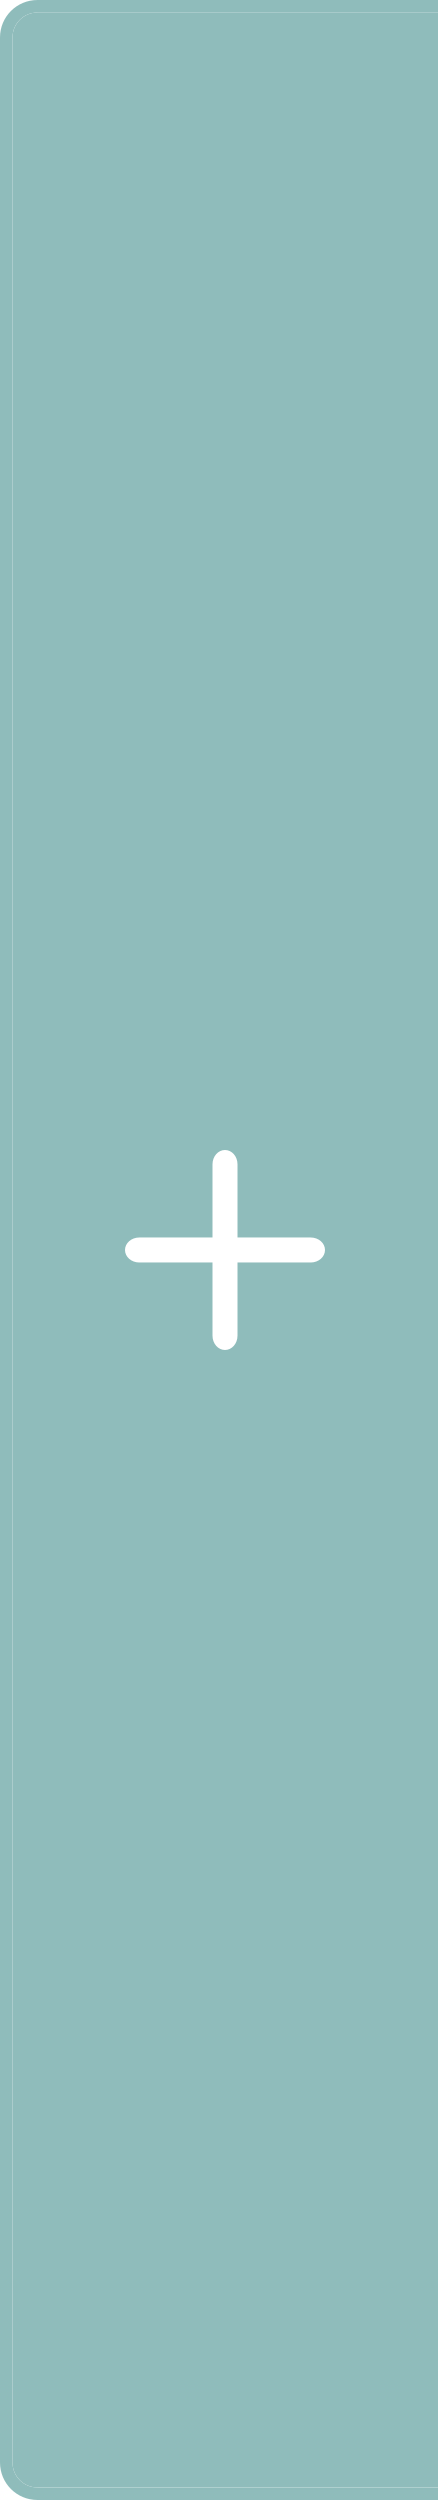
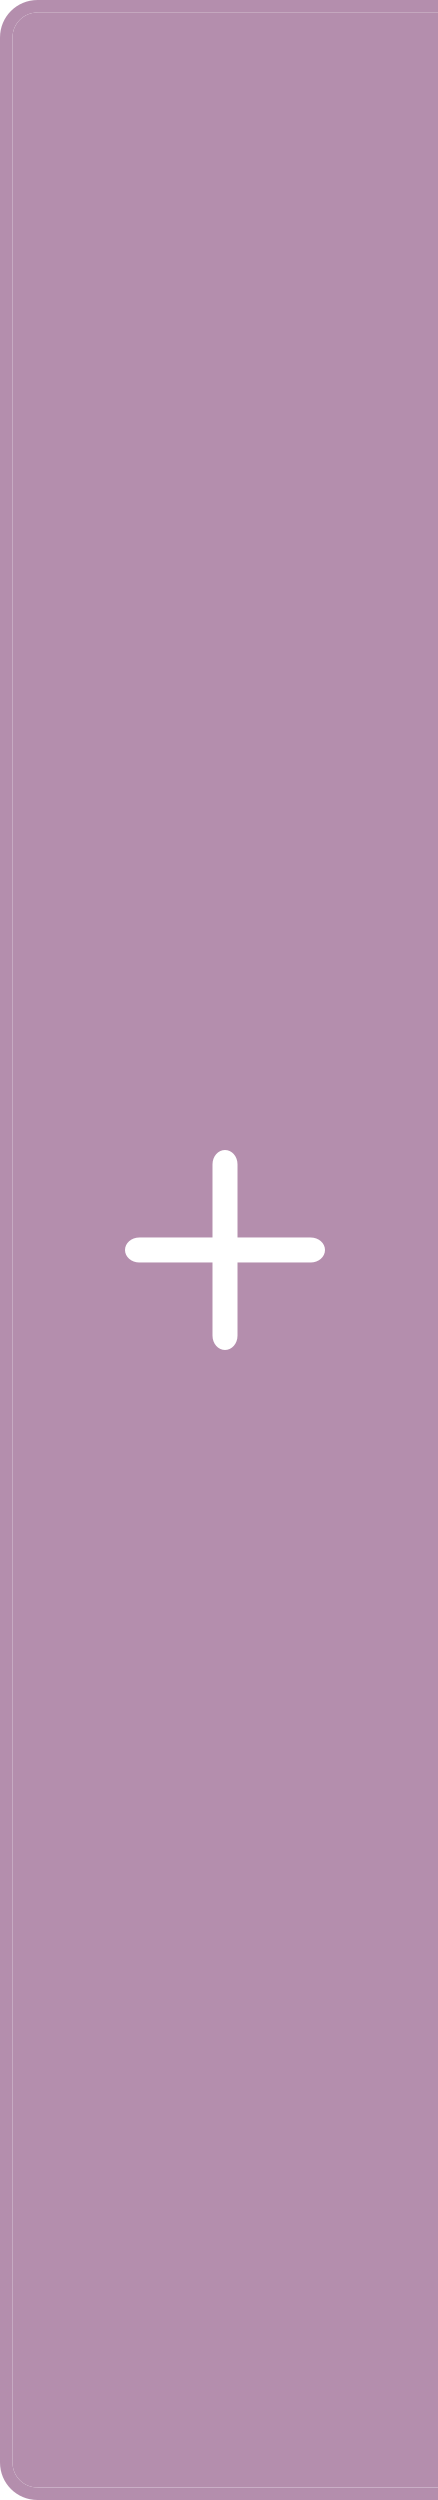
<svg xmlns="http://www.w3.org/2000/svg" xmlns:ns1="http://www.openswatchbook.org/uri/2009/osb" xmlns:xlink="http://www.w3.org/1999/xlink" version="1.1" id="svg2" height="200" width="35">
  <defs id="defs4">
    <linearGradient ns1:paint="solid" id="selected_fg_color">
      <stop id="stop4147" offset="0" style="stop-color:#ffffff;stop-opacity:1;" />
    </linearGradient>
    <linearGradient ns1:paint="solid" id="selected_bg_color">
      <stop id="stop4144" offset="0" style="stop-color:#5294e2;stop-opacity:1;" />
    </linearGradient>
    <linearGradient gradientUnits="userSpaceOnUse" y2="960.362" x2="18" y1="944.362" x1="18" id="linearGradient4149" xlink:href="#selected_fg_color" />
  </defs>
  <g transform="translate(0,-852.3622)" id="layer1">
-     <path id="rect3810" transform="translate(0,852.3622)" d="M 3,0 C 1.338,0 0,1.338 0,3 v 194 c 0,1.662 1.338,3 3,3 h 33 c 1.662,0 3,-1.338 3,-3 V 3 C 39,1.338 37.662,0 36,0 Z m 0,1 h 33 c 1.108,0 2,0.892 2,2 v 194 c 0,1.108 -0.892,2 -2,2 H 3 c -1.108,0 -2,-0.892 -2,-2 V 3 C 1,1.892 1.892,1 3,1 Z" style="opacity:1;fill:#8fbcbb;fill-opacity:1;stroke:none;stroke-width:0;stroke-linecap:butt;stroke-linejoin:miter;stroke-miterlimit:4;stroke-dasharray:none;stroke-dashoffset:0;stroke-opacity:1" />
+     <path id="rect3810" transform="translate(0,852.3622)" d="M 3,0 C 1.338,0 0,1.338 0,3 v 194 c 0,1.662 1.338,3 3,3 h 33 c 1.662,0 3,-1.338 3,-3 V 3 C 39,1.338 37.662,0 36,0 Z m 0,1 h 33 c 1.108,0 2,0.892 2,2 v 194 c 0,1.108 -0.892,2 -2,2 H 3 c -1.108,0 -2,-0.892 -2,-2 V 3 C 1,1.892 1.892,1 3,1 Z" style="opacity:1;fill:#b48ead;fill-opacity:1;stroke:none;stroke-width:0;stroke-linecap:butt;stroke-linejoin:miter;stroke-miterlimit:4;stroke-dasharray:none;stroke-dashoffset:0;stroke-opacity:1" />
    <g style="opacity:0.5;fill:#000000;fill-opacity:1" id="g3917-7" transform="translate(0,-0.9999969)" />
-     <rect ry="2" y="853.362" x="1" height="198" width="37" id="rect3812" style="opacity:1;fill:#8fbcbb;fill-opacity:1;stroke:#8fbcbb;stroke-width:0;stroke-linecap:butt;stroke-linejoin:miter;stroke-miterlimit:4;stroke-dasharray:none;stroke-dashoffset:0;stroke-opacity:1" rx="2" />
+     <rect ry="2" y="853.362" x="1" height="198" width="37" id="rect3812" style="opacity:1;fill:#b48ead;fill-opacity:1;stroke:#b48ead;stroke-width:0;stroke-linecap:butt;stroke-linejoin:miter;stroke-miterlimit:4;stroke-dasharray:none;stroke-dashoffset:0;stroke-opacity:1" rx="2" />
    <g style="fill:url(#linearGradient4149);fill-opacity:1" id="g3917">
      <rect style="opacity:1;fill:url(#linearGradient4149);fill-opacity:1;stroke:#102b68;stroke-width:0;stroke-linecap:butt;stroke-linejoin:miter;stroke-miterlimit:4;stroke-dasharray:none;stroke-dashoffset:0;stroke-opacity:1" id="rect3897" width="2" height="16" x="17" y="944.362" ry="1.143" />
      <rect style="opacity:1;fill:url(#linearGradient4149);fill-opacity:1;stroke:#102b68;stroke-width:0;stroke-linecap:butt;stroke-linejoin:miter;stroke-miterlimit:4;stroke-dasharray:none;stroke-dashoffset:0;stroke-opacity:1" id="rect3897-6" width="2" height="16" x="951.362" y="-26" ry="1.143" transform="rotate(90)" />
    </g>
  </g>
</svg>
